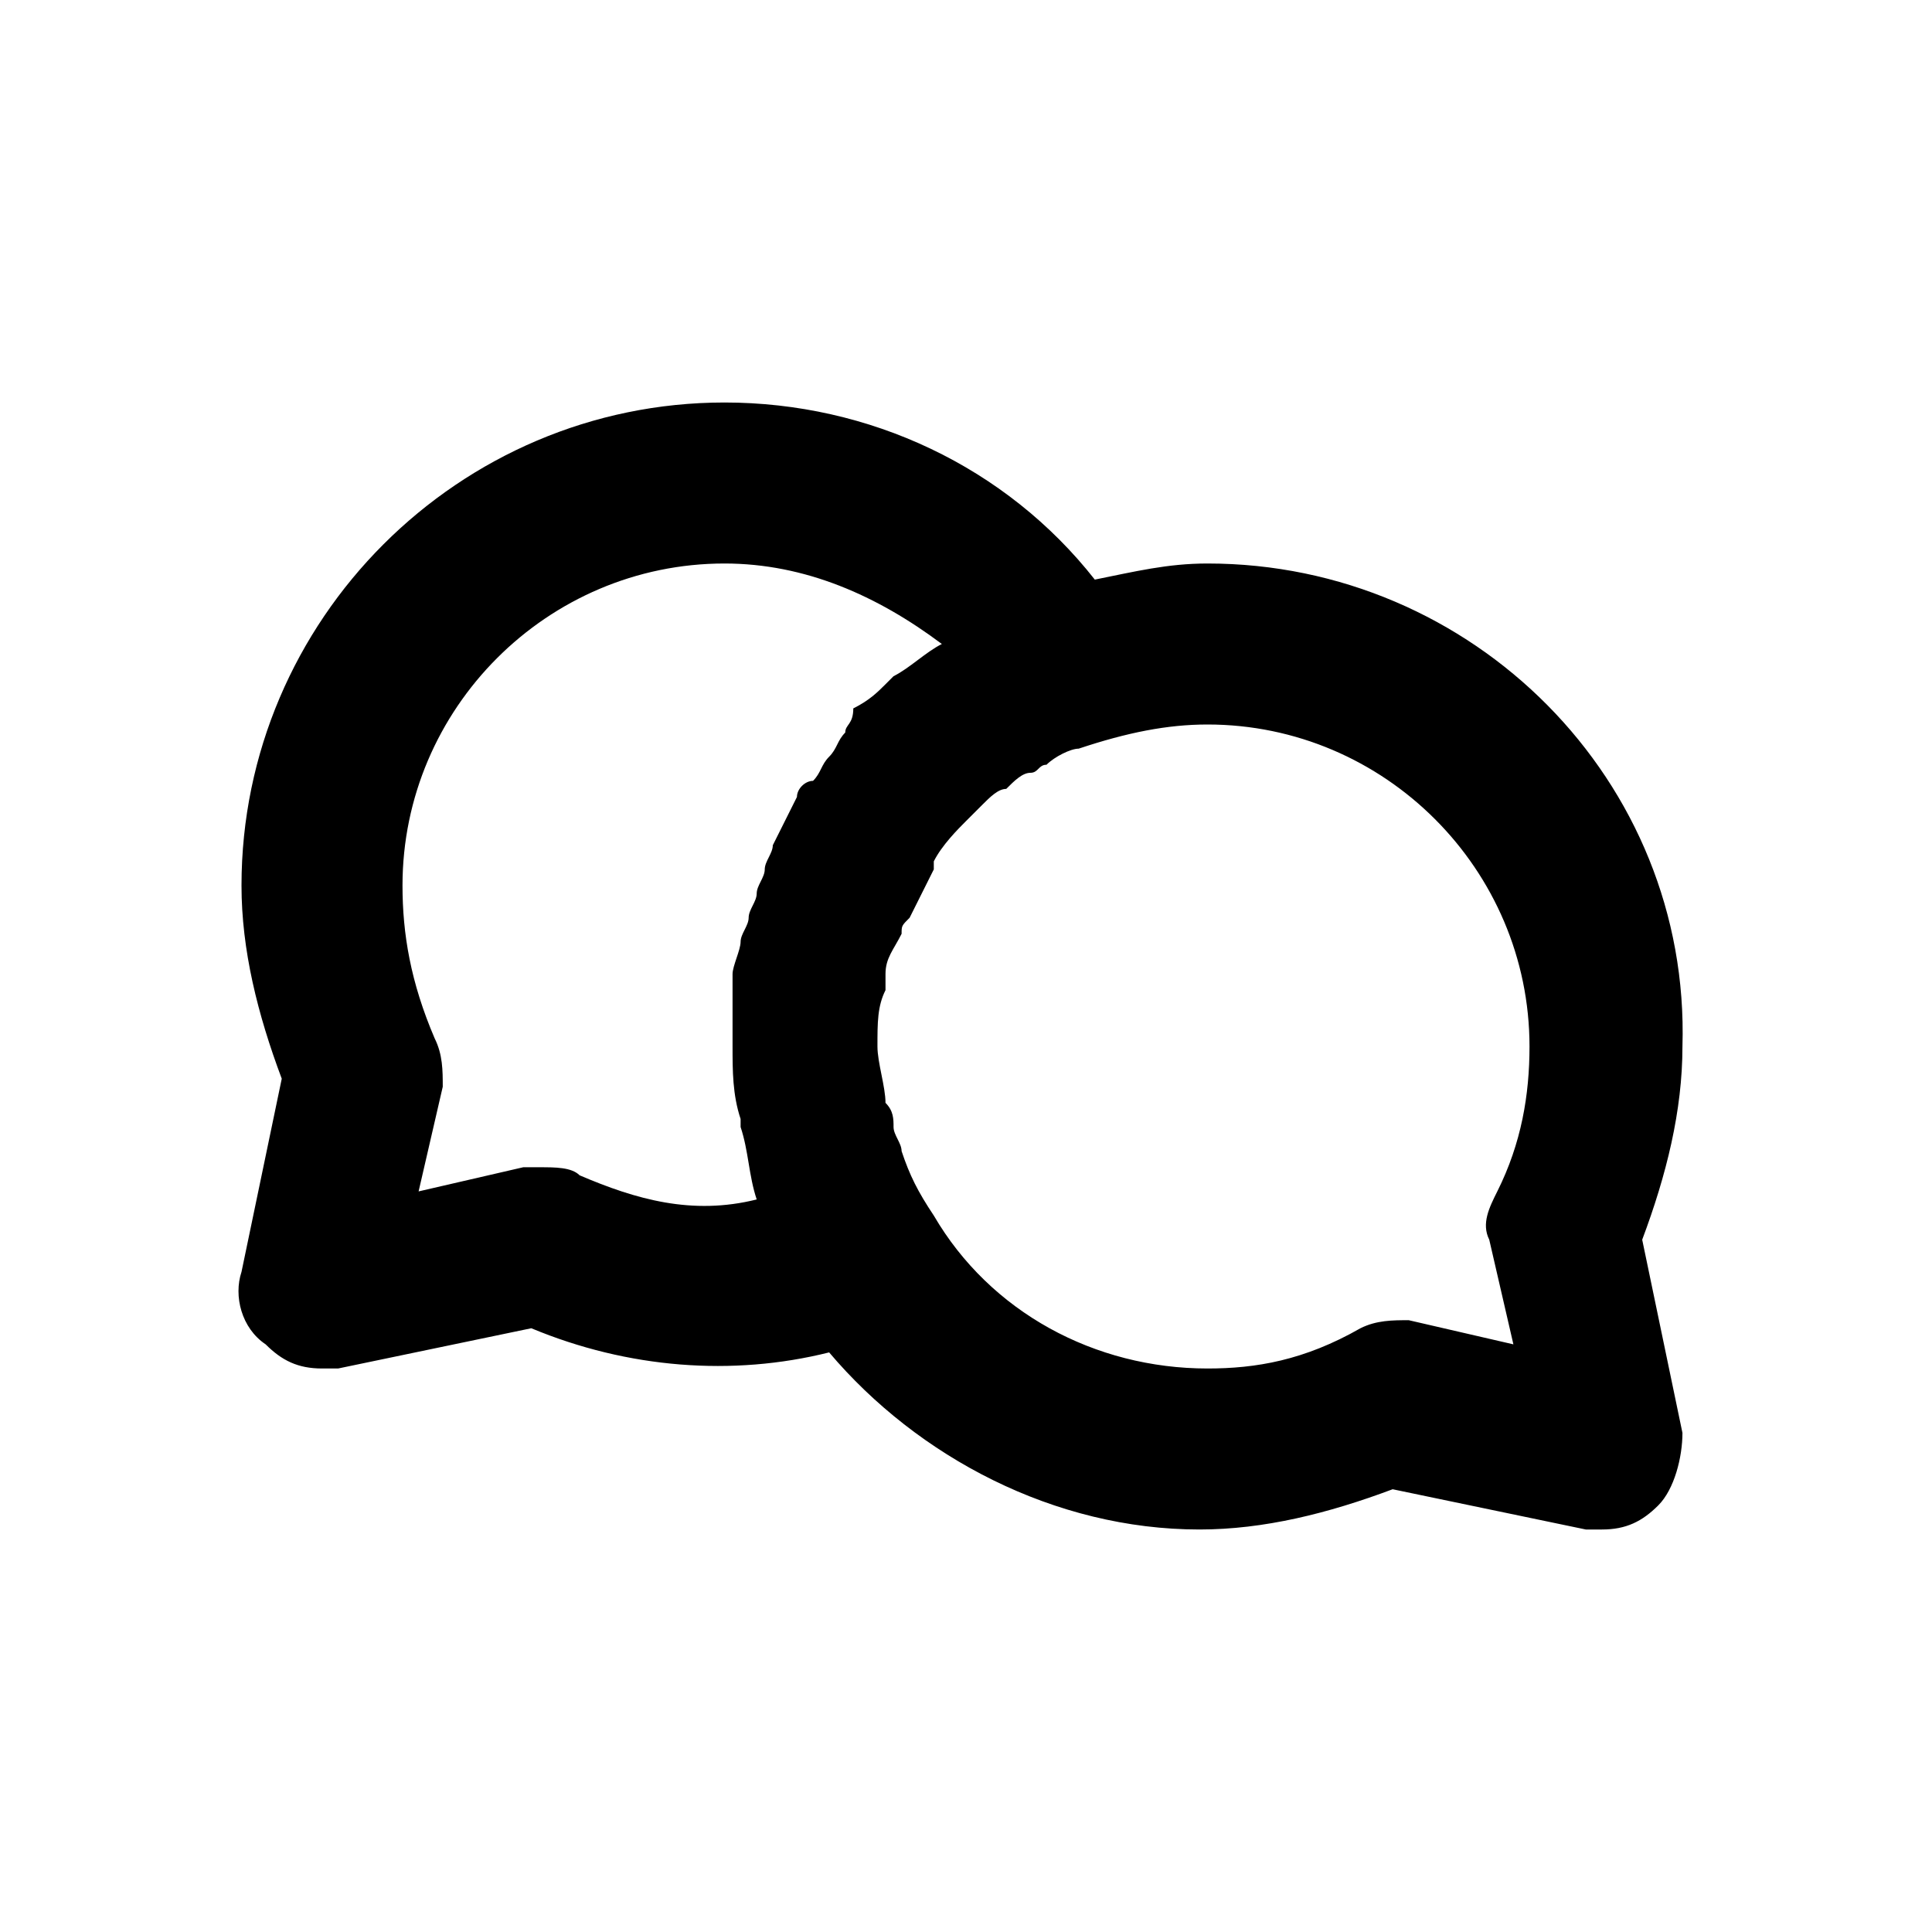
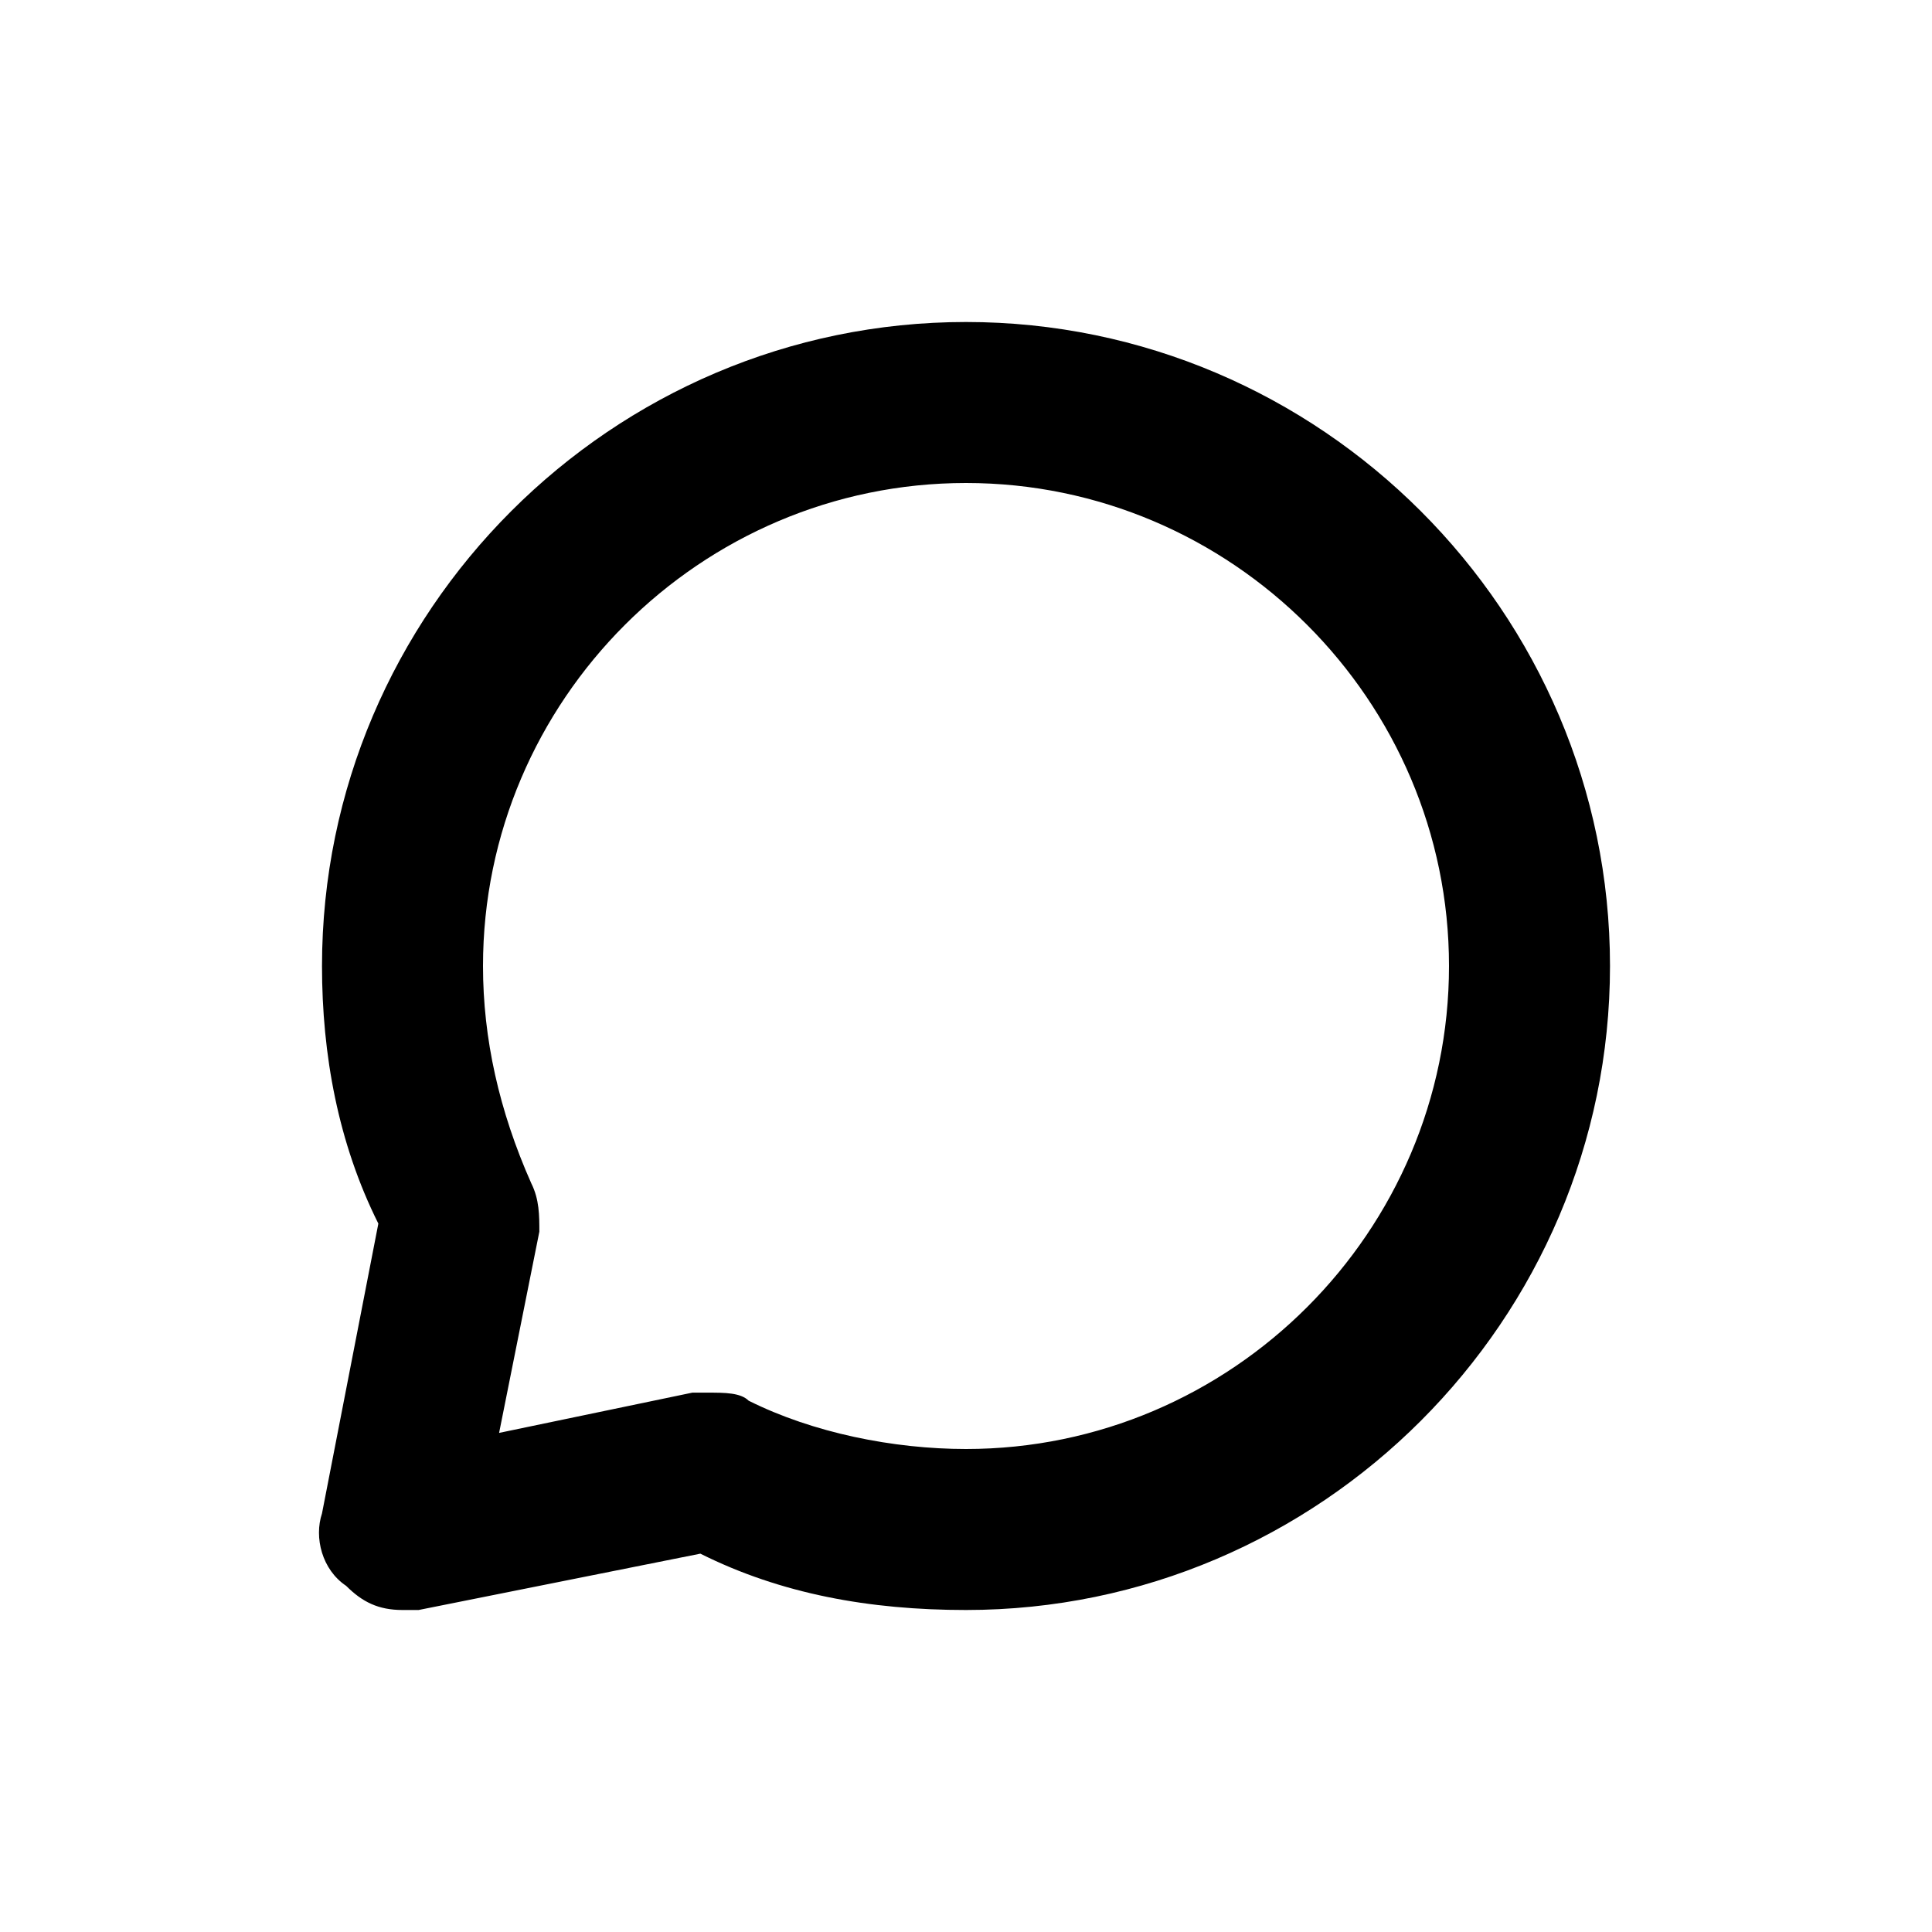
<svg xmlns="http://www.w3.org/2000/svg" version="1.1" id="Layer_1" x="0px" y="0px" viewBox="0 0 24 24" style="enable-background:new 0 0 24 24;" xml:space="preserve">
  <style type="text/css">
	.st0{fill:#A5B2BD;}
	.st1{fill:#3197D6;}
+ 	.st2{fill:none;stroke:#72808E;stroke-width:2;stroke-linecap:round;stroke-linejoin:round;stroke-miterlimit:10;}
+ 	.st3{fill:none;stroke:#A4B2BC;stroke-width:2;stroke-linecap:round;stroke-linejoin:round;stroke-miterlimit:10;}
</style>
-   <path d="M15,7c-0.5,0-0.9,0.1-1.4,0.2C12.5,5.8,10.8,5,9,5c-3.3,0-6,2.7-6,6c0,0.8,0.2,1.6,0.5,2.4L3,15.8c-0.1,0.3,0,0.7,0.3,0.9  C3.5,16.9,3.7,17,4,17c0.1,0,0.1,0,0.2,0l2.4-0.5c1.2,0.5,2.5,0.6,3.7,0.3c1.1,1.3,2.8,2.2,4.6,2.2c0.8,0,1.6-0.2,2.4-0.5l2.4,0.5  c0.1,0,0.1,0,0.2,0c0.3,0,0.5-0.1,0.7-0.3c0.2-0.2,0.3-0.6,0.3-0.9l-0.5-2.4c0.3-0.8,0.5-1.6,0.5-2.4C21,9.7,18.3,7,15,7z M7.2,14.6  c-0.1-0.1-0.3-0.1-0.5-0.1c-0.1,0-0.1,0-0.2,0l-1.3,0.3l0.3-1.3c0-0.2,0-0.4-0.1-0.6C5.1,12.2,5,11.6,5,11c0-2.2,1.8-4,4-4  c1,0,1.9,0.4,2.7,1c-0.2,0.1-0.4,0.3-0.6,0.4c0,0-0.1,0.1-0.1,0.1c-0.1,0.1-0.2,0.2-0.4,0.3C10.6,9,10.5,9,10.5,9.1  c-0.1,0.1-0.1,0.2-0.2,0.3c-0.1,0.1-0.1,0.2-0.2,0.3C10,9.7,9.9,9.8,9.9,9.9c-0.1,0.2-0.2,0.4-0.3,0.6c0,0.1-0.1,0.2-0.1,0.3  c0,0.1-0.1,0.2-0.1,0.3c0,0.1-0.1,0.2-0.1,0.3c0,0.1-0.1,0.2-0.1,0.3c0,0.1-0.1,0.3-0.1,0.4c0,0.1,0,0.2,0,0.2c0,0.2,0,0.5,0,0.7  c0,0.3,0,0.6,0.1,0.9c0,0,0,0.1,0,0.1c0.1,0.3,0.1,0.6,0.2,0.9C8.6,15.1,7.9,14.9,7.2,14.6z M18.5,15.4l0.3,1.3l-1.3-0.3  c-0.2,0-0.4,0-0.6,0.1C16.2,16.9,15.6,17,15,17c-1.4,0-2.7-0.7-3.4-1.9c0,0,0,0,0,0c-0.2-0.3-0.3-0.5-0.4-0.8c0-0.1-0.1-0.2-0.1-0.3  c0-0.1,0-0.2-0.1-0.3c0-0.2-0.1-0.5-0.1-0.7c0-0.3,0-0.5,0.1-0.7c0-0.1,0-0.1,0-0.2c0-0.2,0.1-0.3,0.2-0.5c0-0.1,0-0.1,0.1-0.2  c0.1-0.2,0.2-0.4,0.3-0.6c0,0,0,0,0-0.1c0.1-0.2,0.3-0.4,0.4-0.5c0.1-0.1,0.1-0.1,0.2-0.2c0.1-0.1,0.2-0.2,0.3-0.2  c0.1-0.1,0.2-0.2,0.3-0.2c0.1,0,0.1-0.1,0.2-0.1c0.1-0.1,0.3-0.2,0.4-0.2c0,0,0,0,0,0C14,9.1,14.5,9,15,9c2.2,0,4,1.8,4,4  c0,0.6-0.1,1.2-0.4,1.8C18.5,15,18.4,15.2,18.5,15.4z" />
+   <path d="M12,4c-4.4,0-8,3.6-8,8c0,1.1,0.2,2.2,0.7,3.2L4,18.8c-0.1,0.3,0,0.7,0.3,0.9C4.5,19.9,4.7,20,5,20c0.1,0,0.1,0,0.2,0  l3.5-0.7c1,0.5,2.1,0.7,3.3,0.7c4.4,0,8-3.6,8-8S16.4,4,12,4z M12,18c-0.9,0-1.9-0.2-2.7-0.6c-0.1-0.1-0.3-0.1-0.5-0.1  c-0.1,0-0.1,0-0.2,0l-2.4,0.5l0.5-2.5c0-0.2,0-0.4-0.1-0.6C6.2,13.8,6,12.9,6,12c0-3.3,2.7-6,6-6s6,2.7,6,6S15.3,18,12,18z" />
</svg>
